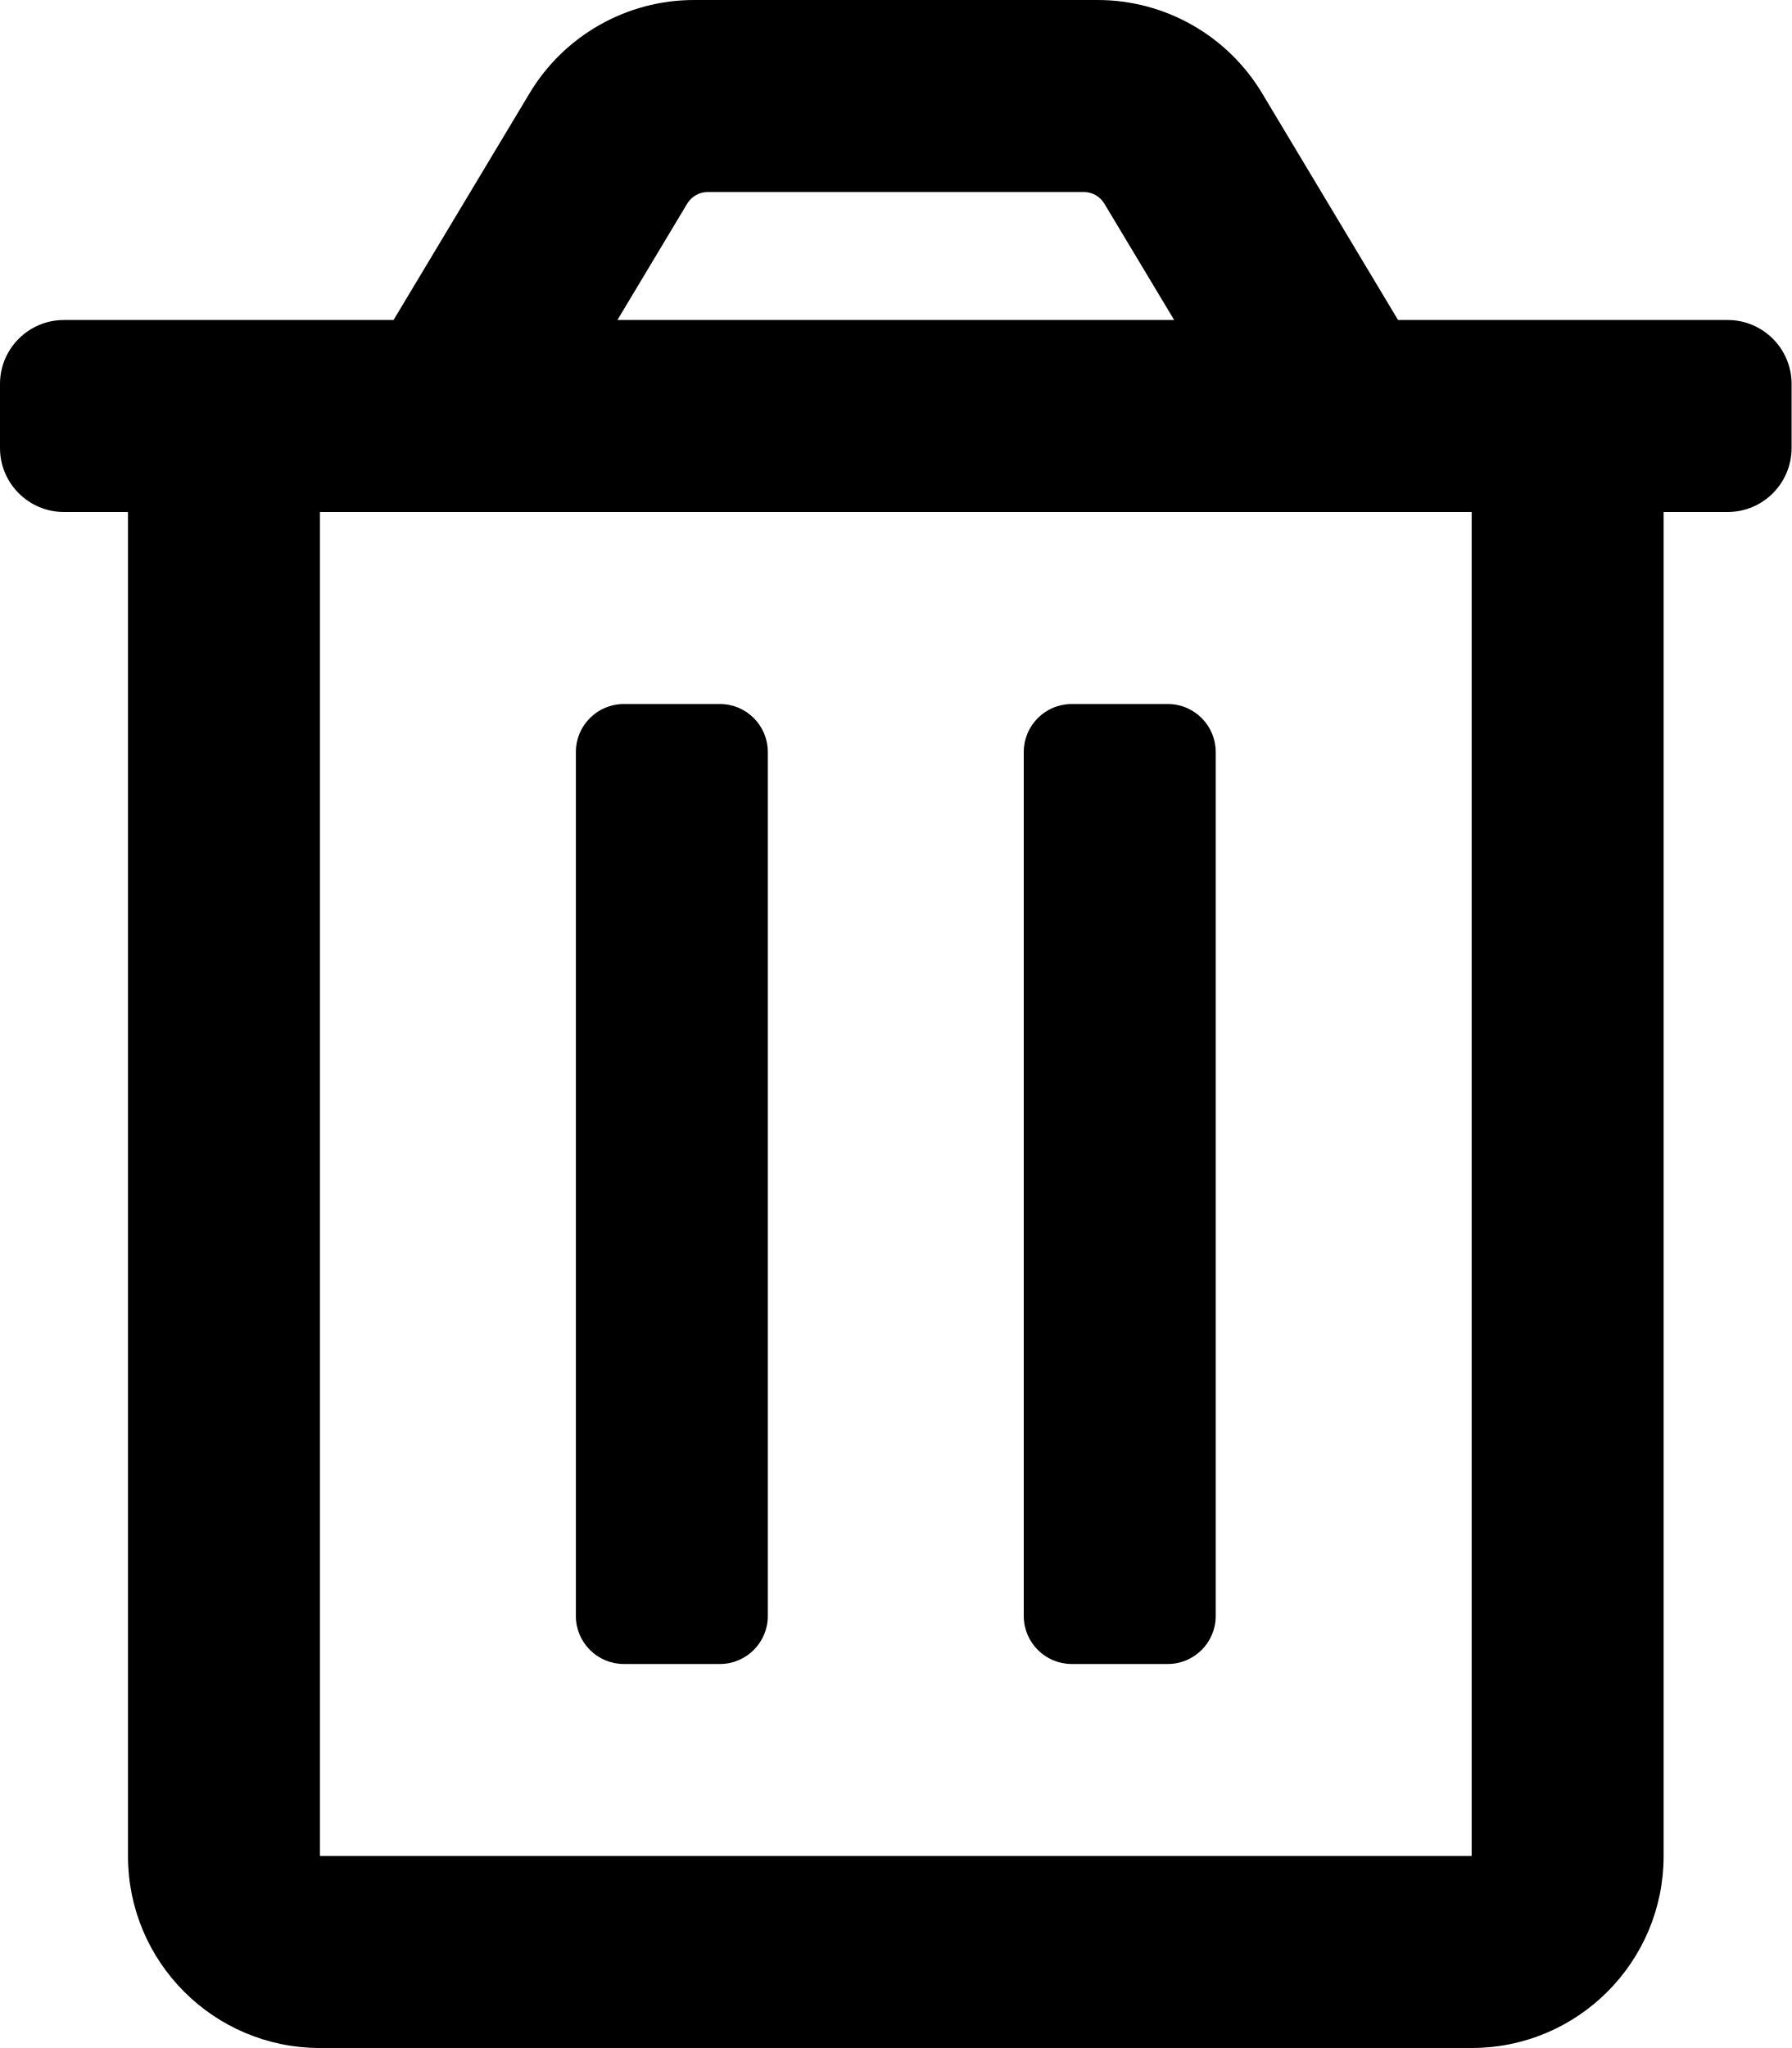
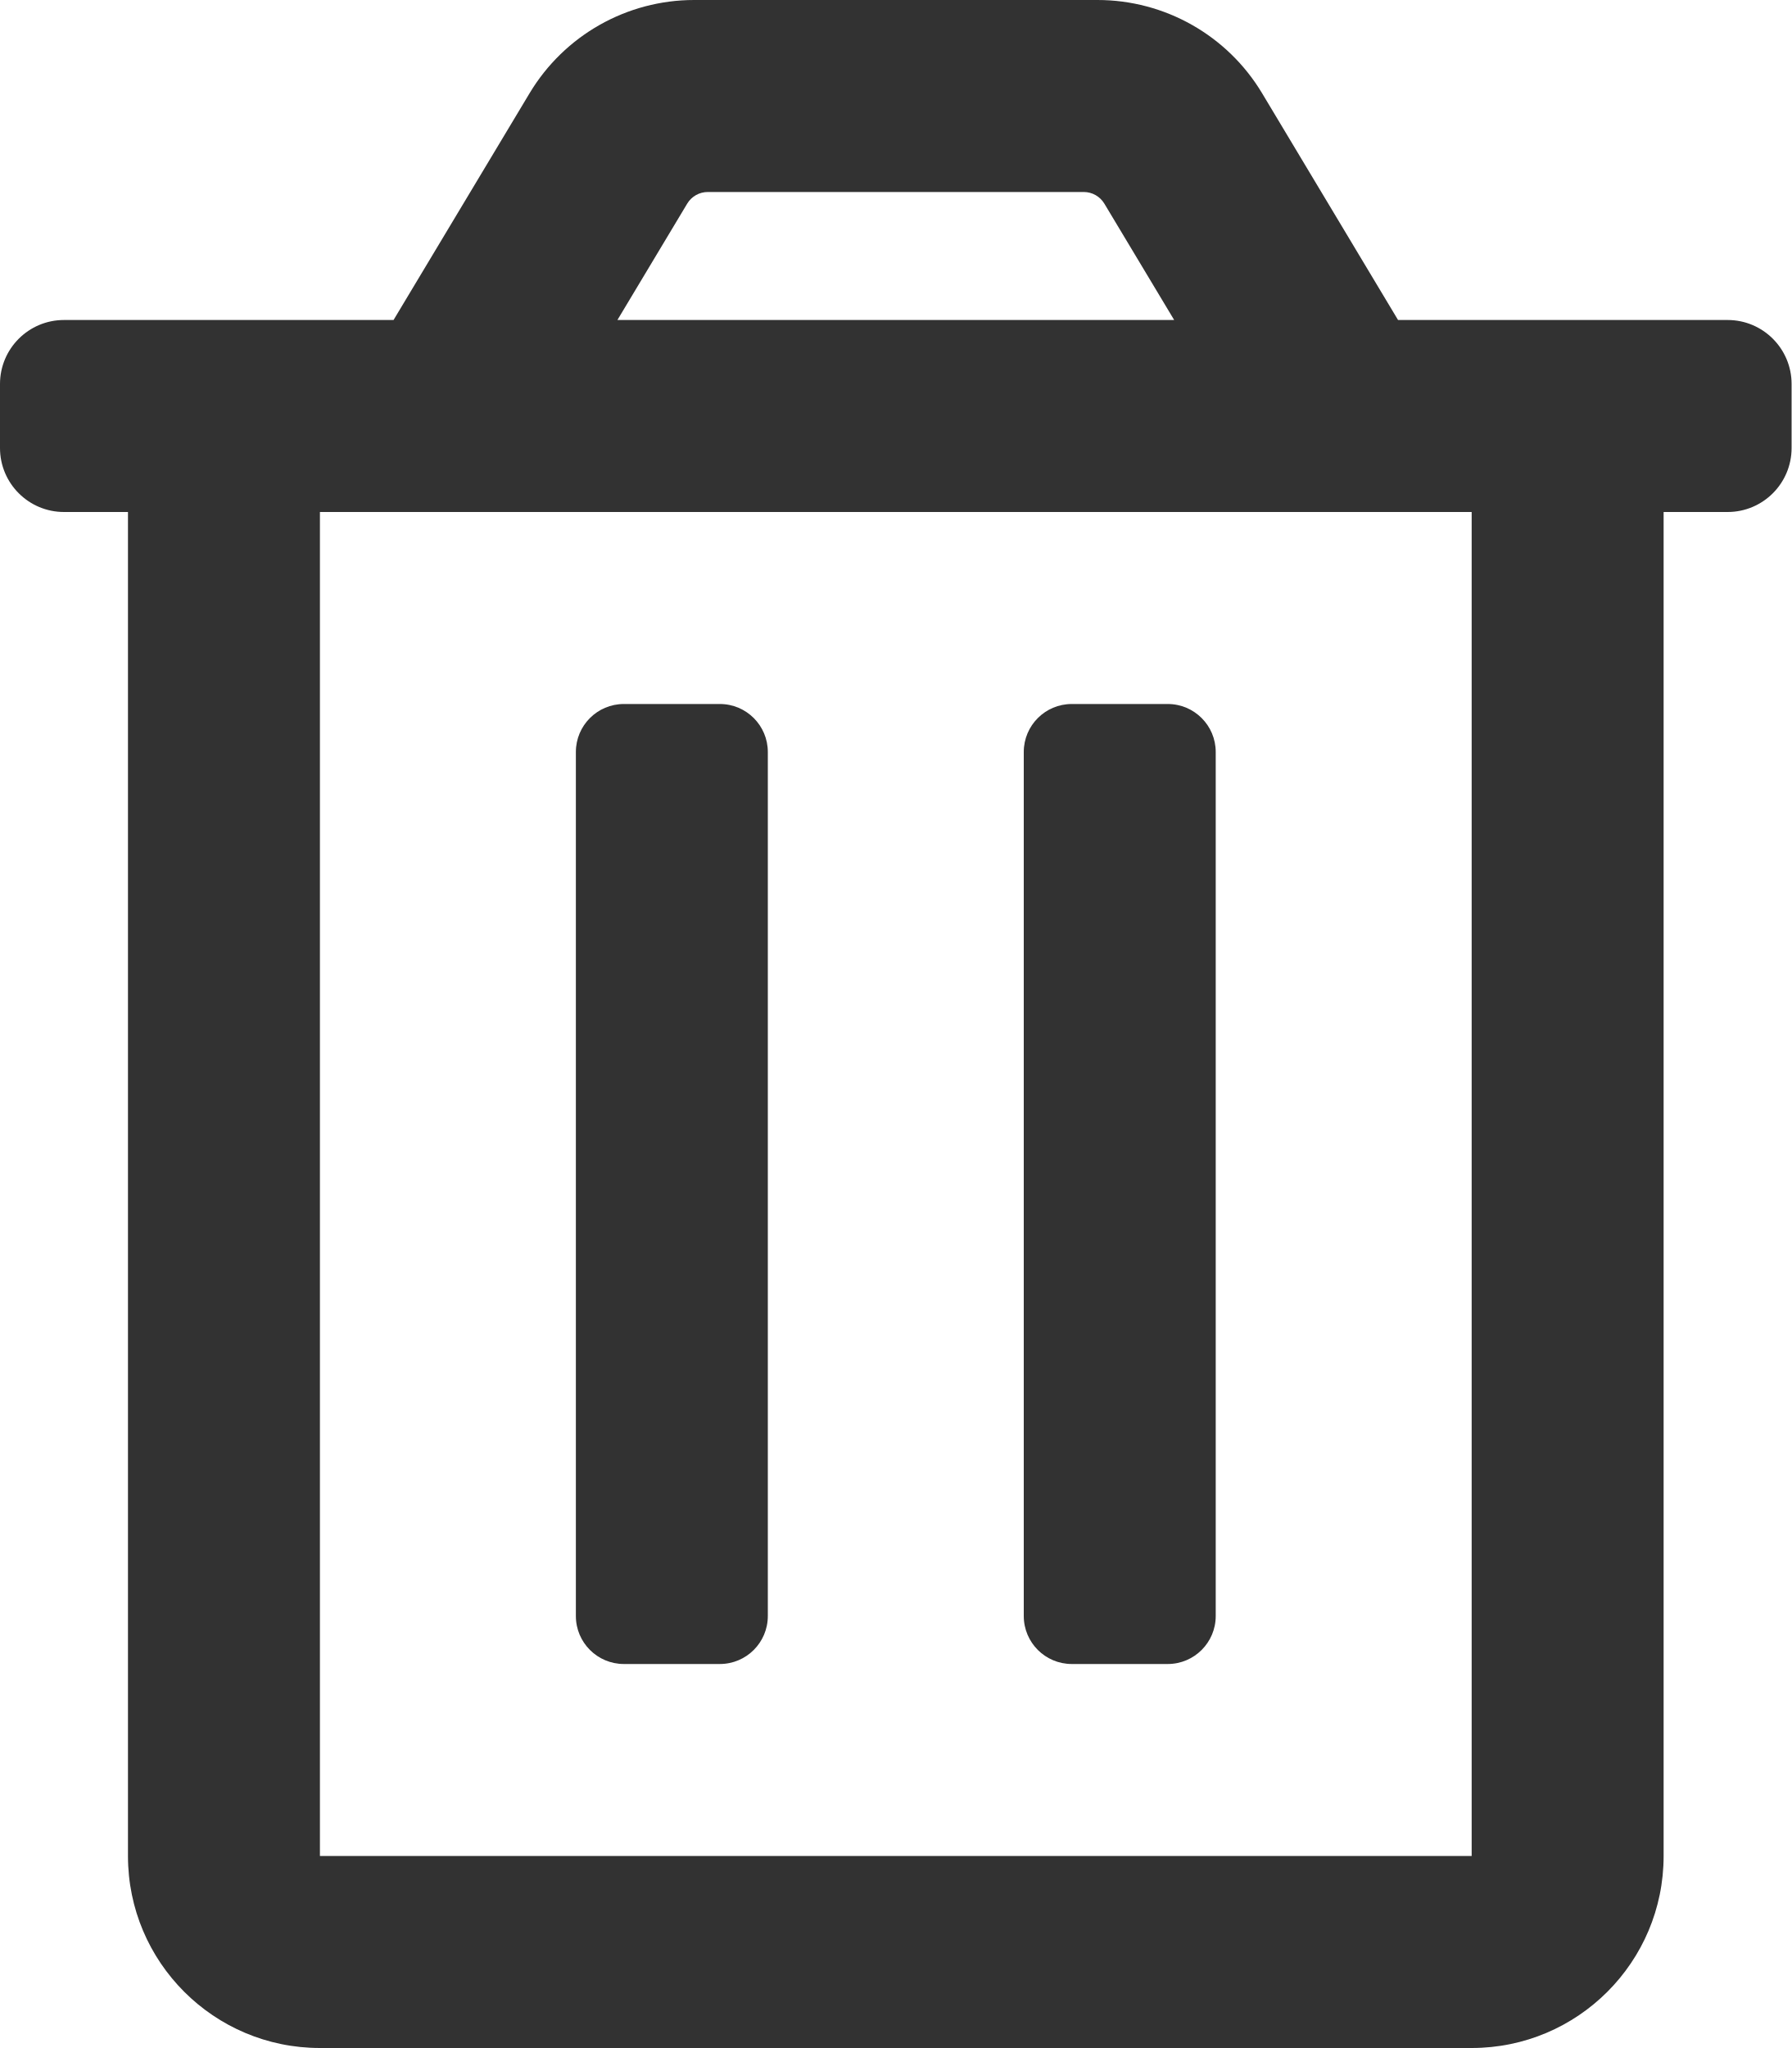
<svg xmlns="http://www.w3.org/2000/svg" aria-hidden="true" focusable="false" data-prefix="far" data-icon="trash-alt" class="svg-inline--fa fa-trash-alt fa-w-14" role="img" viewBox="0 0 448 512">
-   <path fill="currentColor" d="M268 416h24a12 12 0 0 0 12-12V188a12 12 0 0 0-12-12h-24a12 12 0 0 0-12 12v216a12 12 0 0 0 12 12zM432 80h-82.41l-34-56.7A48 48 0 0 0 274.41 0H173.59a48 48 0 0 0-41.16 23.3L98.41 80H16A16 16 0 0 0 0 96v16a16 16 0 0 0 16 16h16v336a48 48 0 0 0 48 48h288a48 48 0 0 0 48-48V128h16a16 16 0 0 0 16-16V96a16 16 0 0 0-16-16zM171.84 50.91A6 6 0 0 1 177 48h94a6 6 0 0 1 5.15 2.91L293.61 80H154.39zM368 464H80V128h288zm-212-48h24a12 12 0 0 0 12-12V188a12 12 0 0 0-12-12h-24a12 12 0 0 0-12 12v216a12 12 0 0 0 12 12z" />
+   <path fill="#323232" d="M268 416h24a12 12 0 0 0 12-12V188a12 12 0 0 0-12-12h-24a12 12 0 0 0-12 12v216a12 12 0 0 0 12 12zM432 80h-82.41l-34-56.7A48 48 0 0 0 274.41 0H173.59a48 48 0 0 0-41.16 23.3L98.41 80H16A16 16 0 0 0 0 96v16a16 16 0 0 0 16 16h16v336a48 48 0 0 0 48 48h288a48 48 0 0 0 48-48V128h16a16 16 0 0 0 16-16V96a16 16 0 0 0-16-16zM171.84 50.91A6 6 0 0 1 177 48h94a6 6 0 0 1 5.15 2.91L293.61 80H154.39zM368 464H80V128h288zm-212-48h24a12 12 0 0 0 12-12V188a12 12 0 0 0-12-12h-24a12 12 0 0 0-12 12v216a12 12 0 0 0 12 12z" />
</svg>
